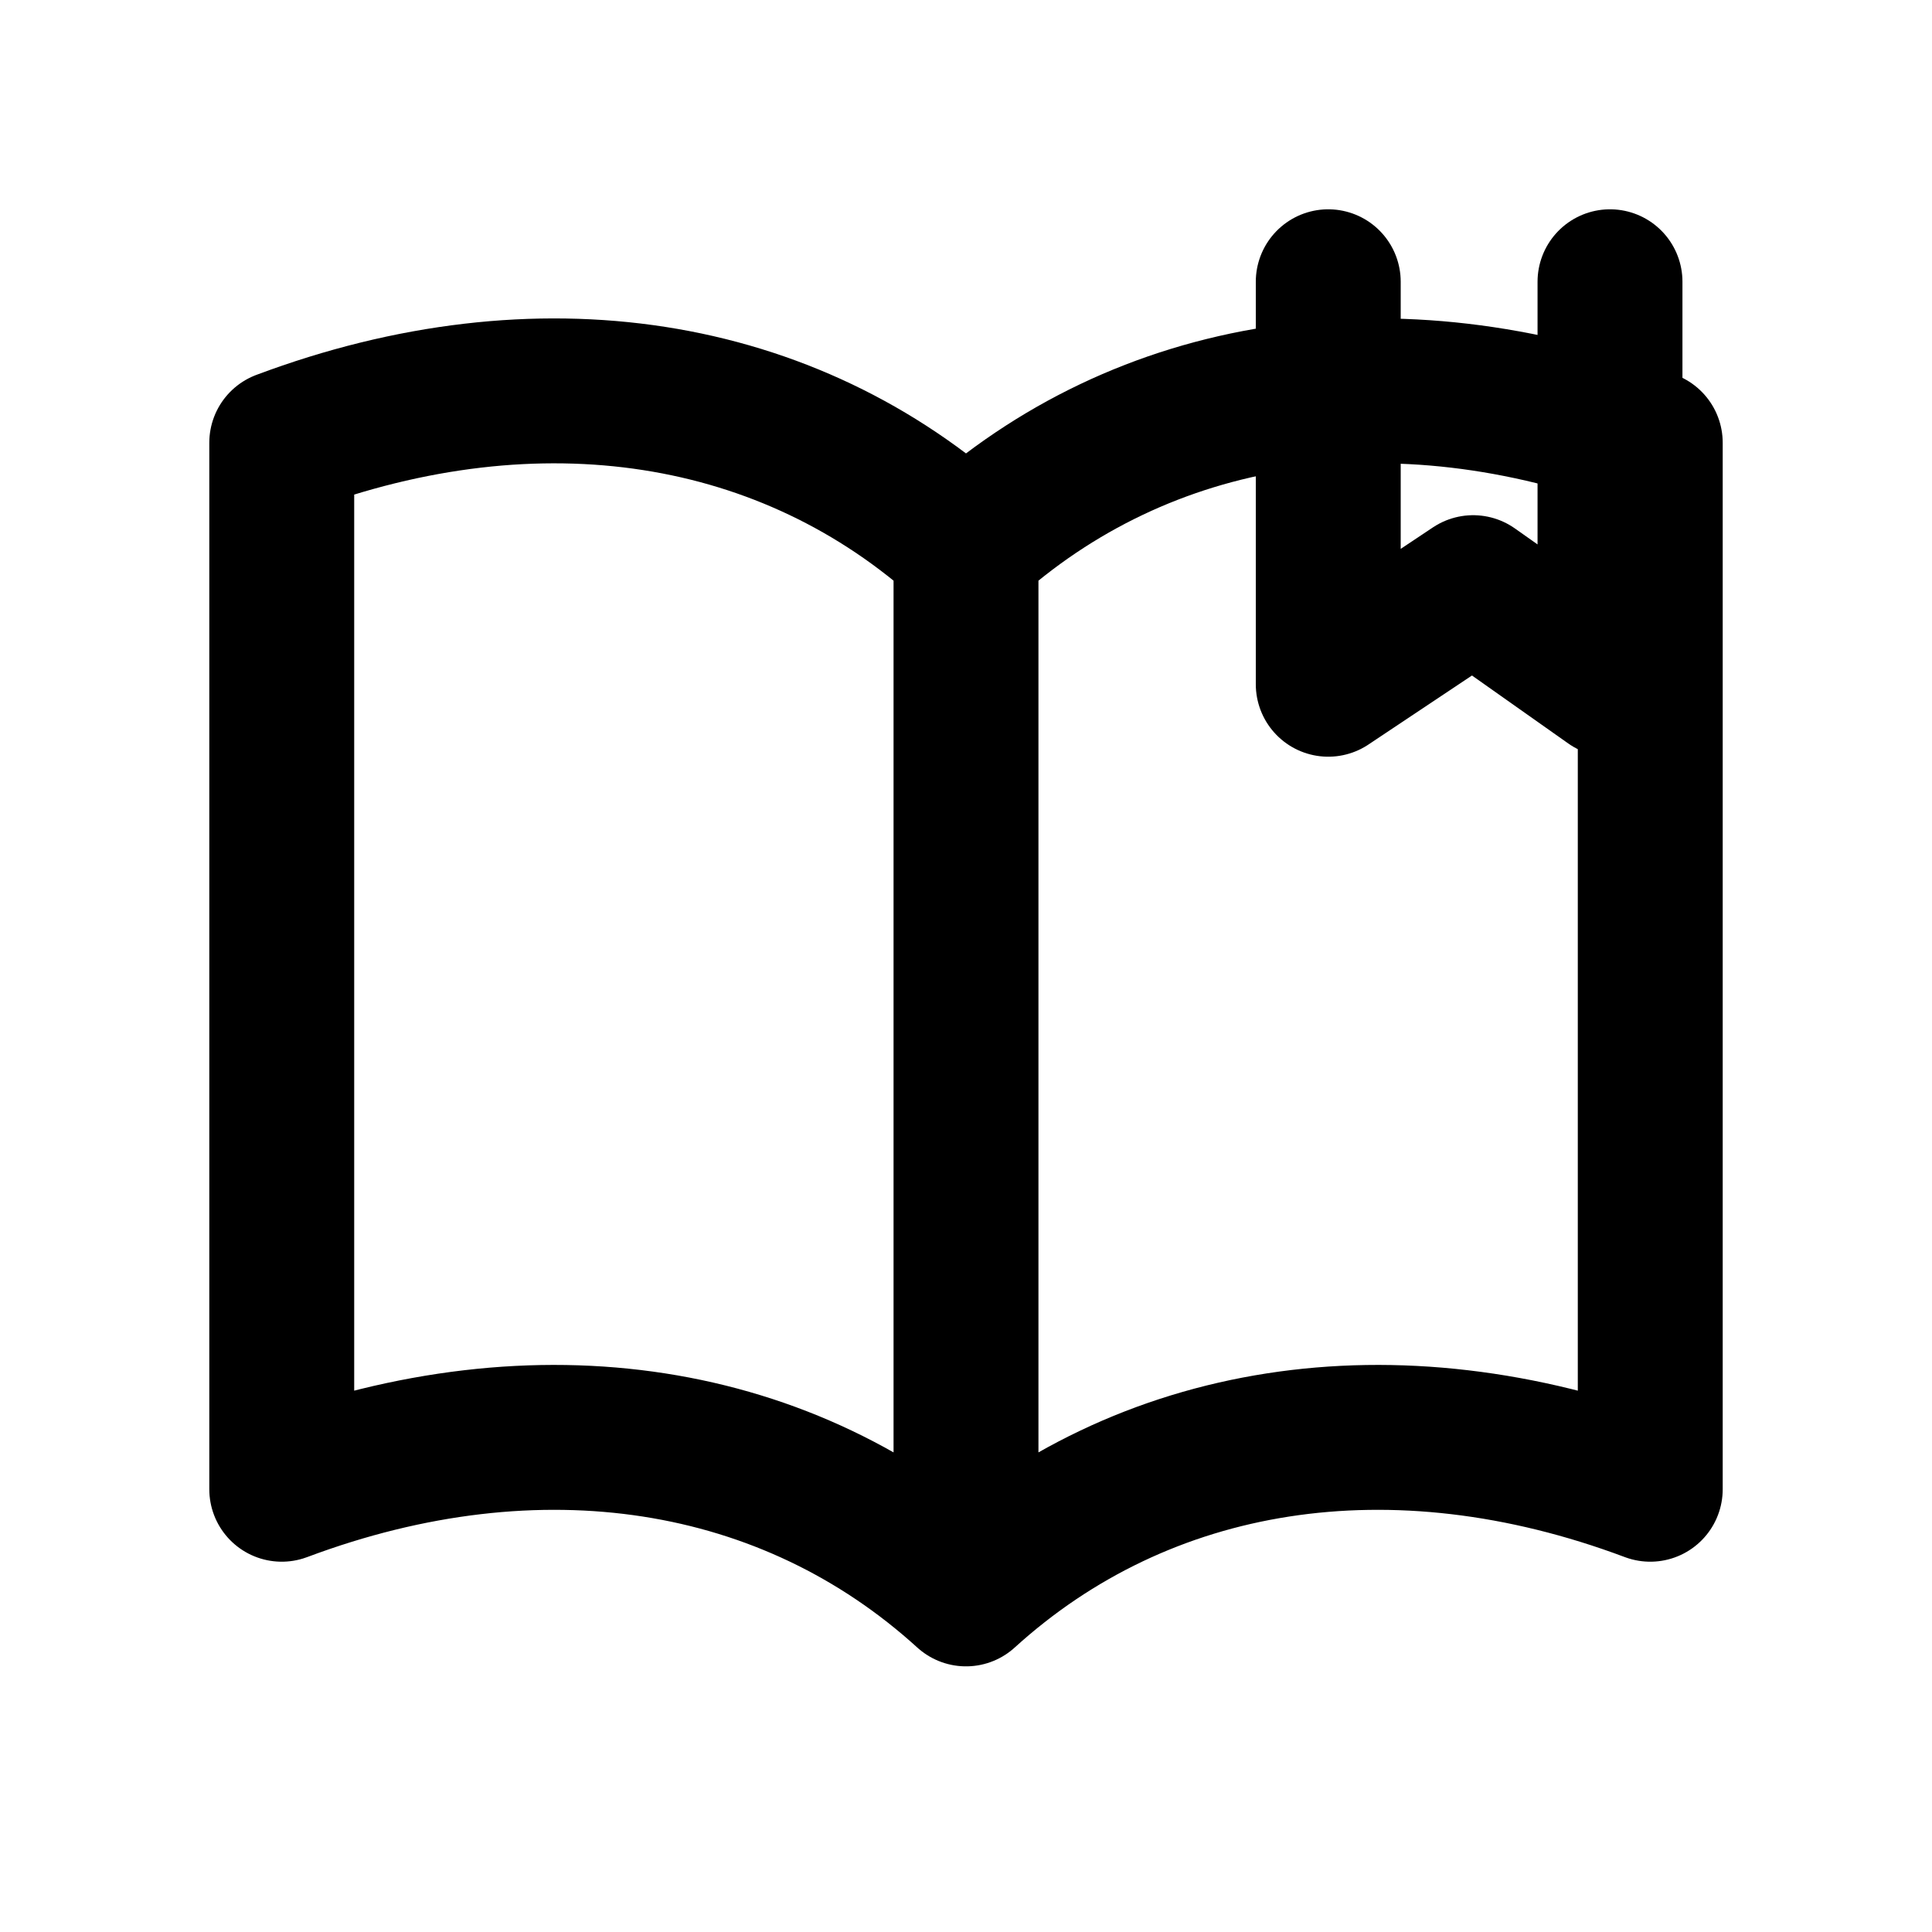
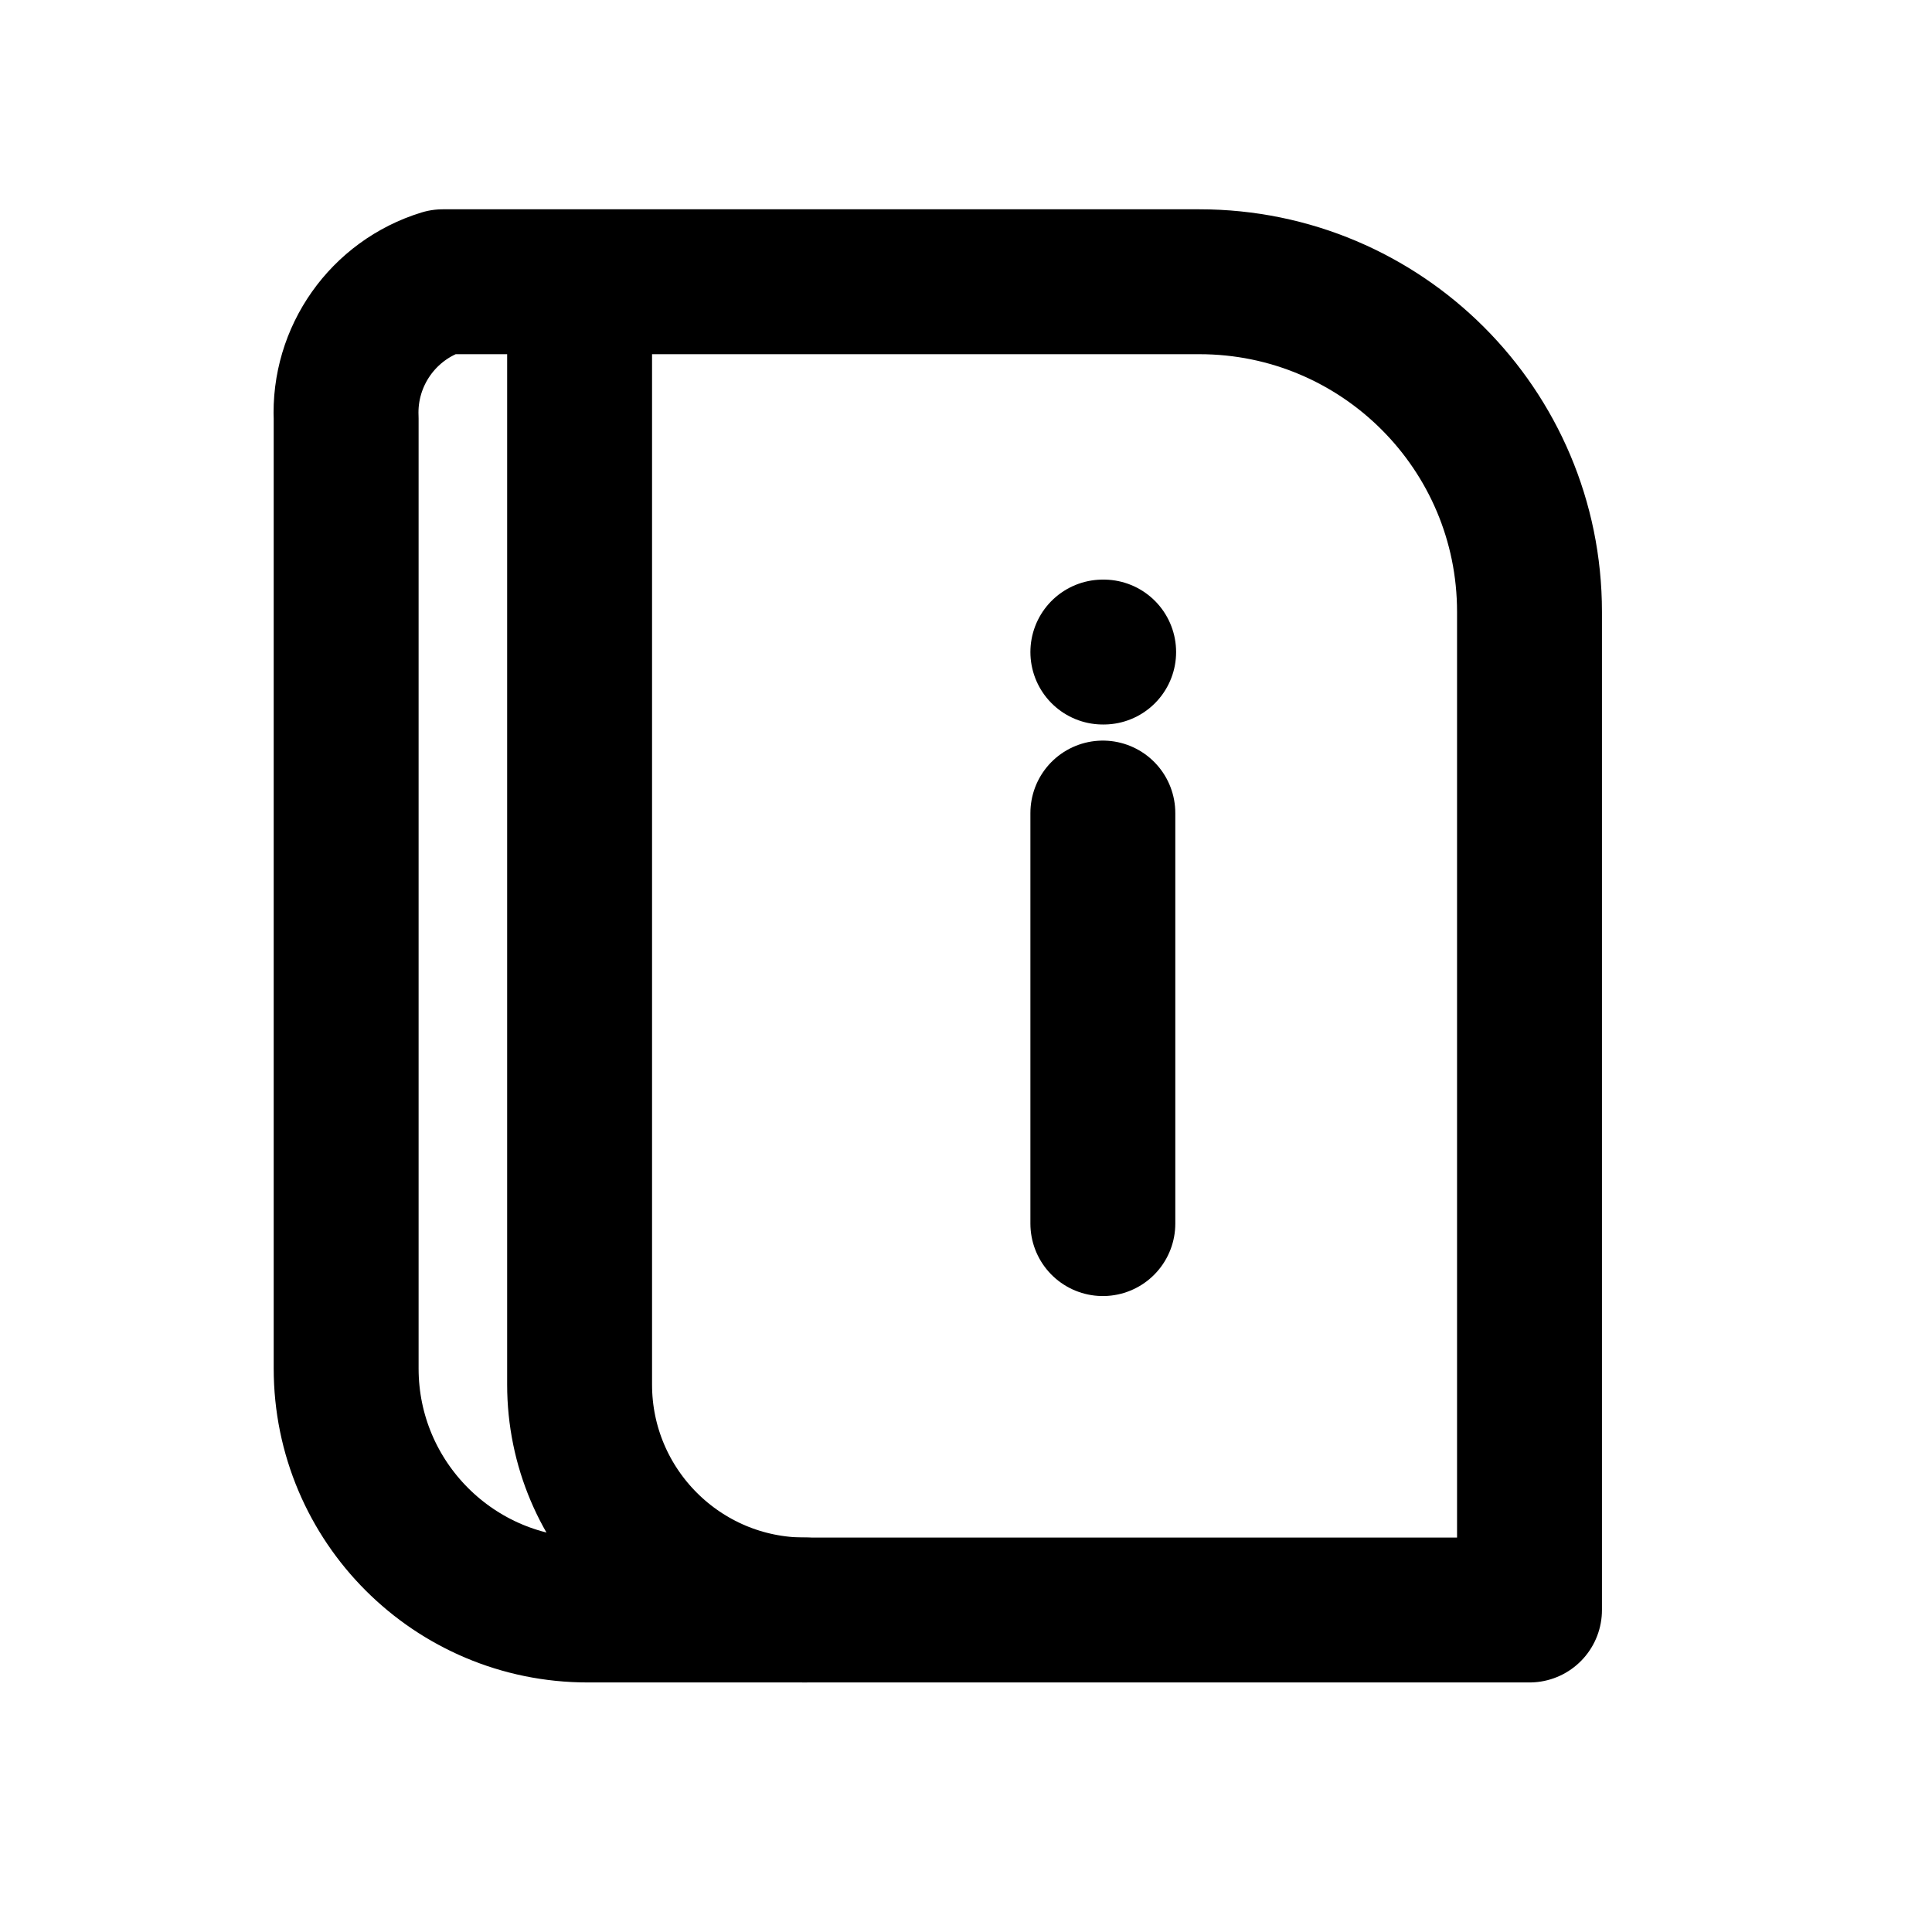
<svg xmlns="http://www.w3.org/2000/svg" viewBox="0 0 24 24" fill="none" stroke="currentColor" stroke-width="1.8" stroke-linecap="round" stroke-linejoin="round">
-   <path d="M3.5 5.5c3.2-1.2 6.3-.7 8.5 1.3v13c-2.2-2-5.3-2.5-8.5-1.3zM20.5 5.5c-3.2-1.2-6.3-.7-8.5 1.3v13c2.2-2 5.3-2.5 8.5-1.3z" />
-   <path d="M16.5 3.5v5l1.8-1.2 1.7 1.2v-5" />
+   <path d="M5.5 3.5h9.4a4.1 4.1 0 0 1 4.1 4.1V20H7.3a3 3 0 0 1-3-3V5.2a1.7 1.7 0 0 1 1.2-1.7Z" />
+   <path d="M7.2 3.7v13.5A2.8 2.8 0 0 0 10 20" />
+   <path d="M13.7 10.1v5.1" />
+   <path d="M13.7 8.1h.01" />
</svg>
